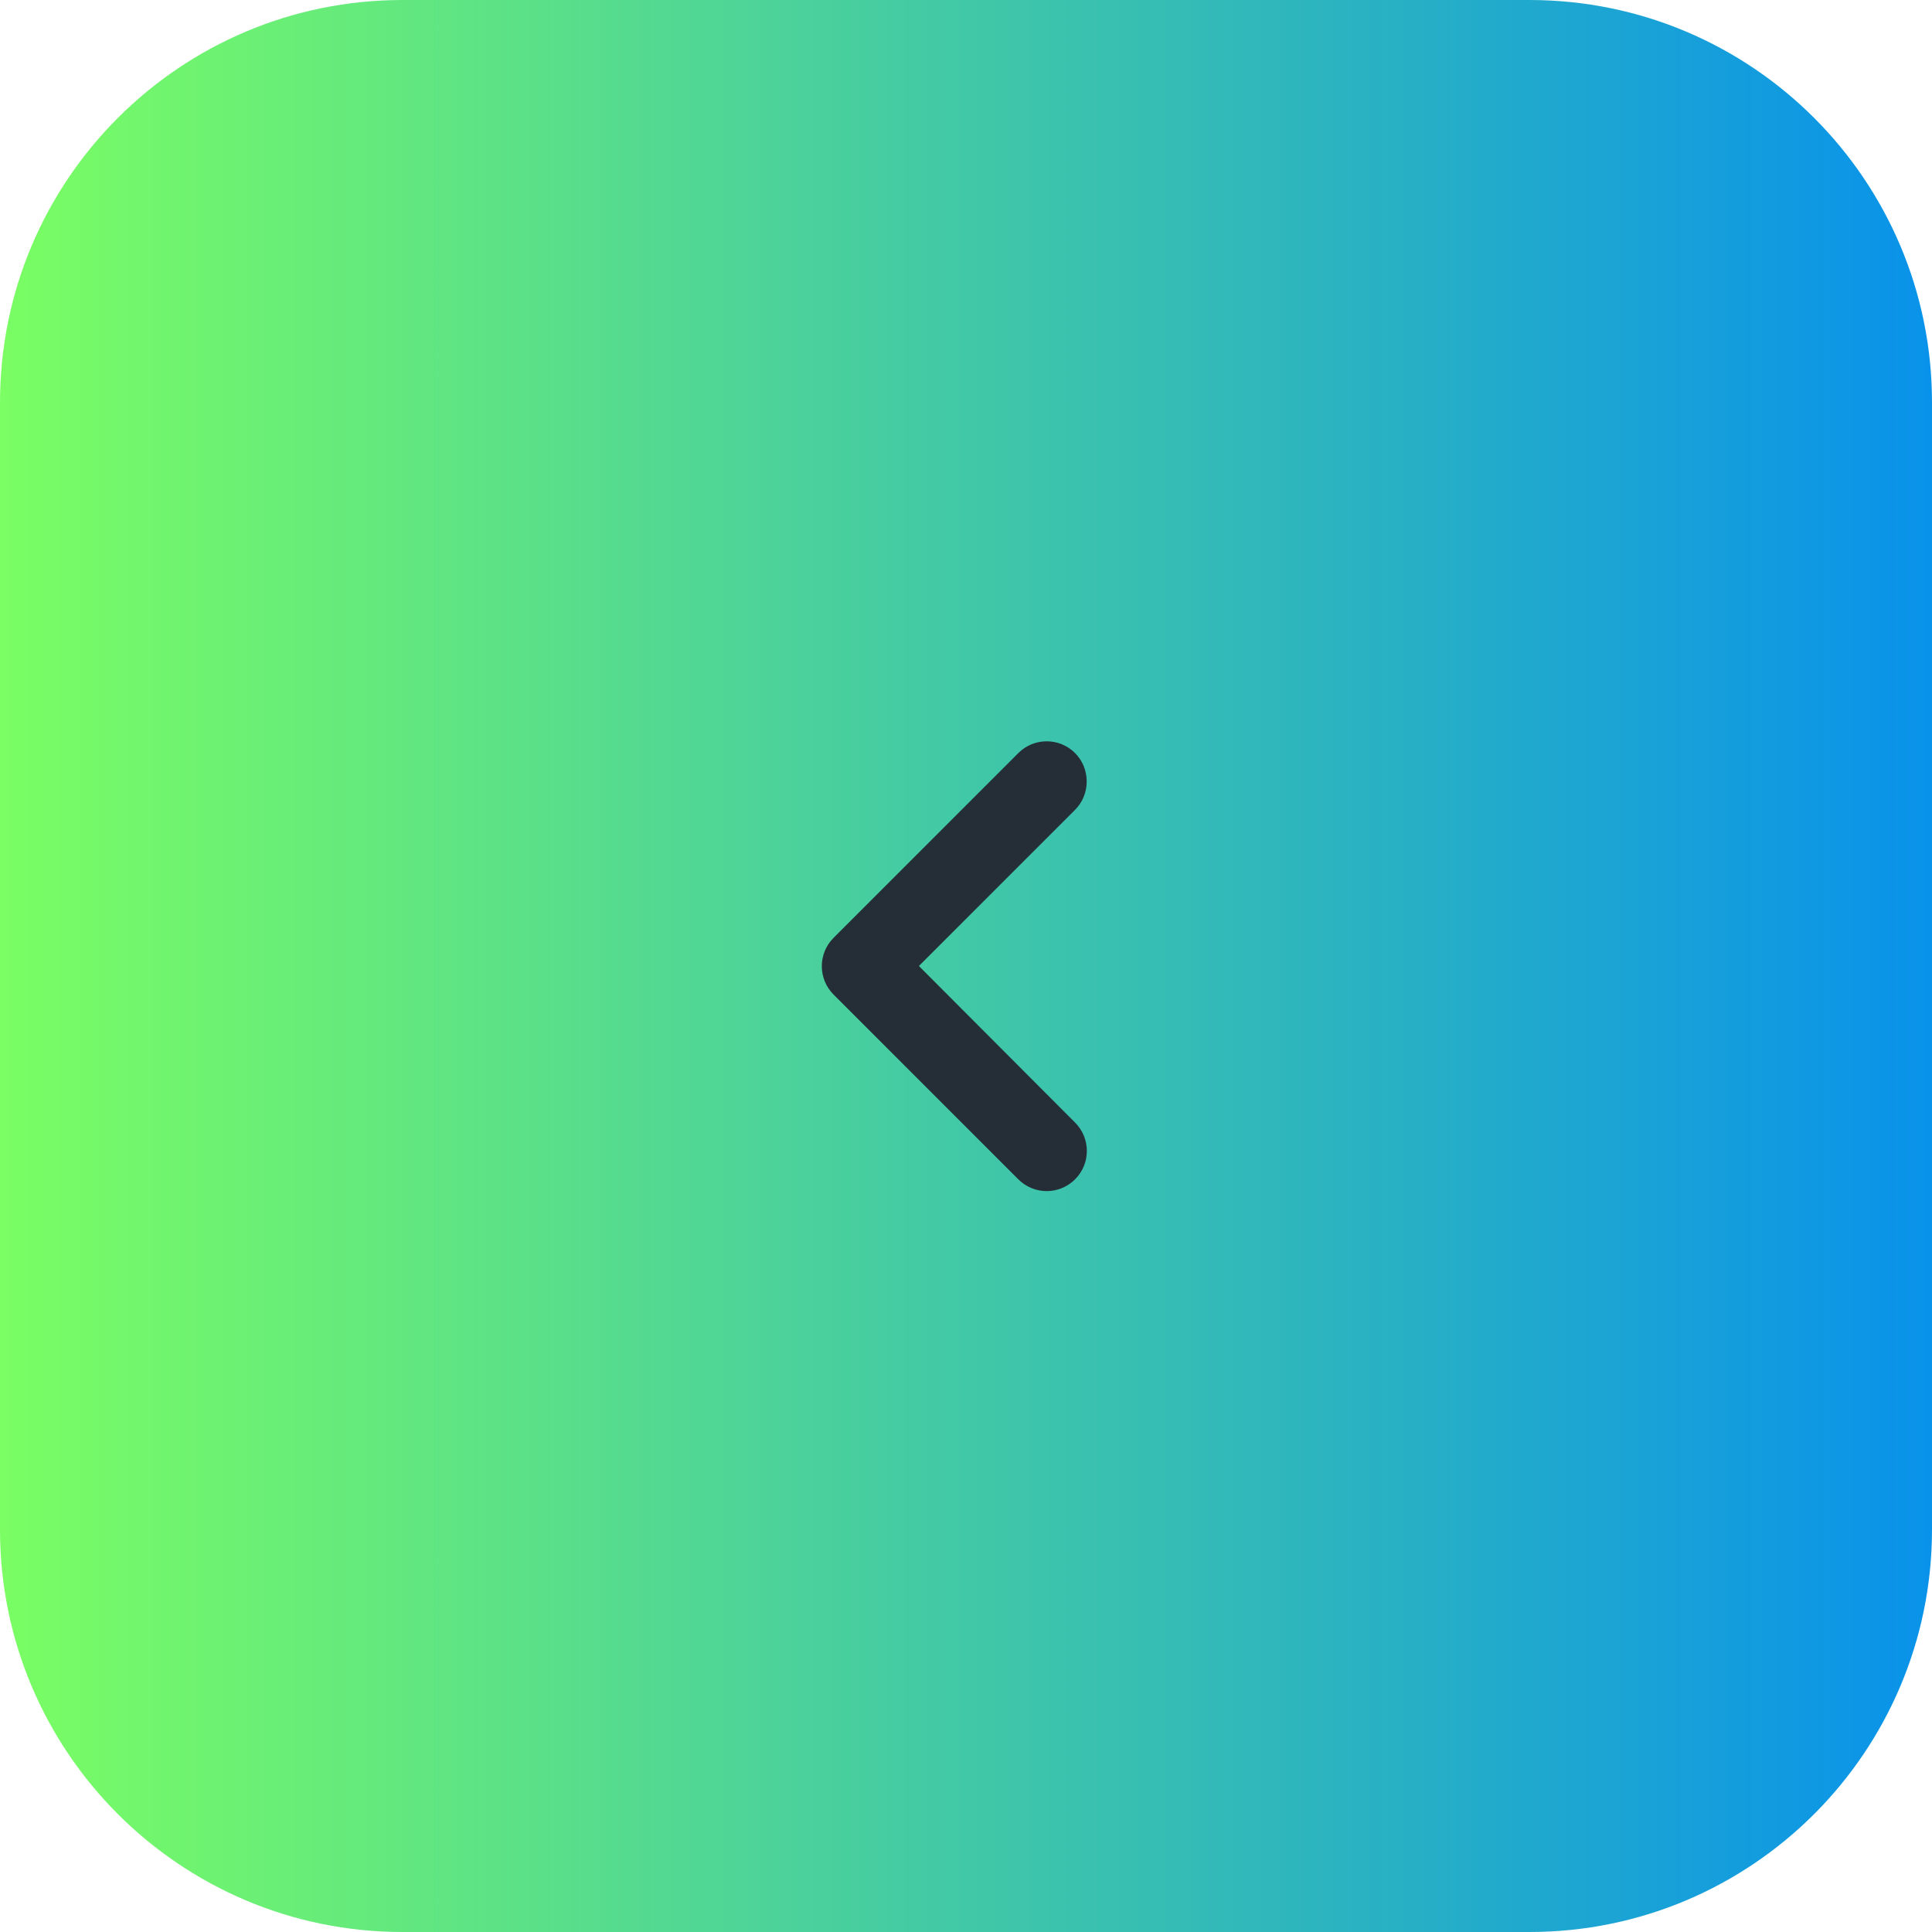
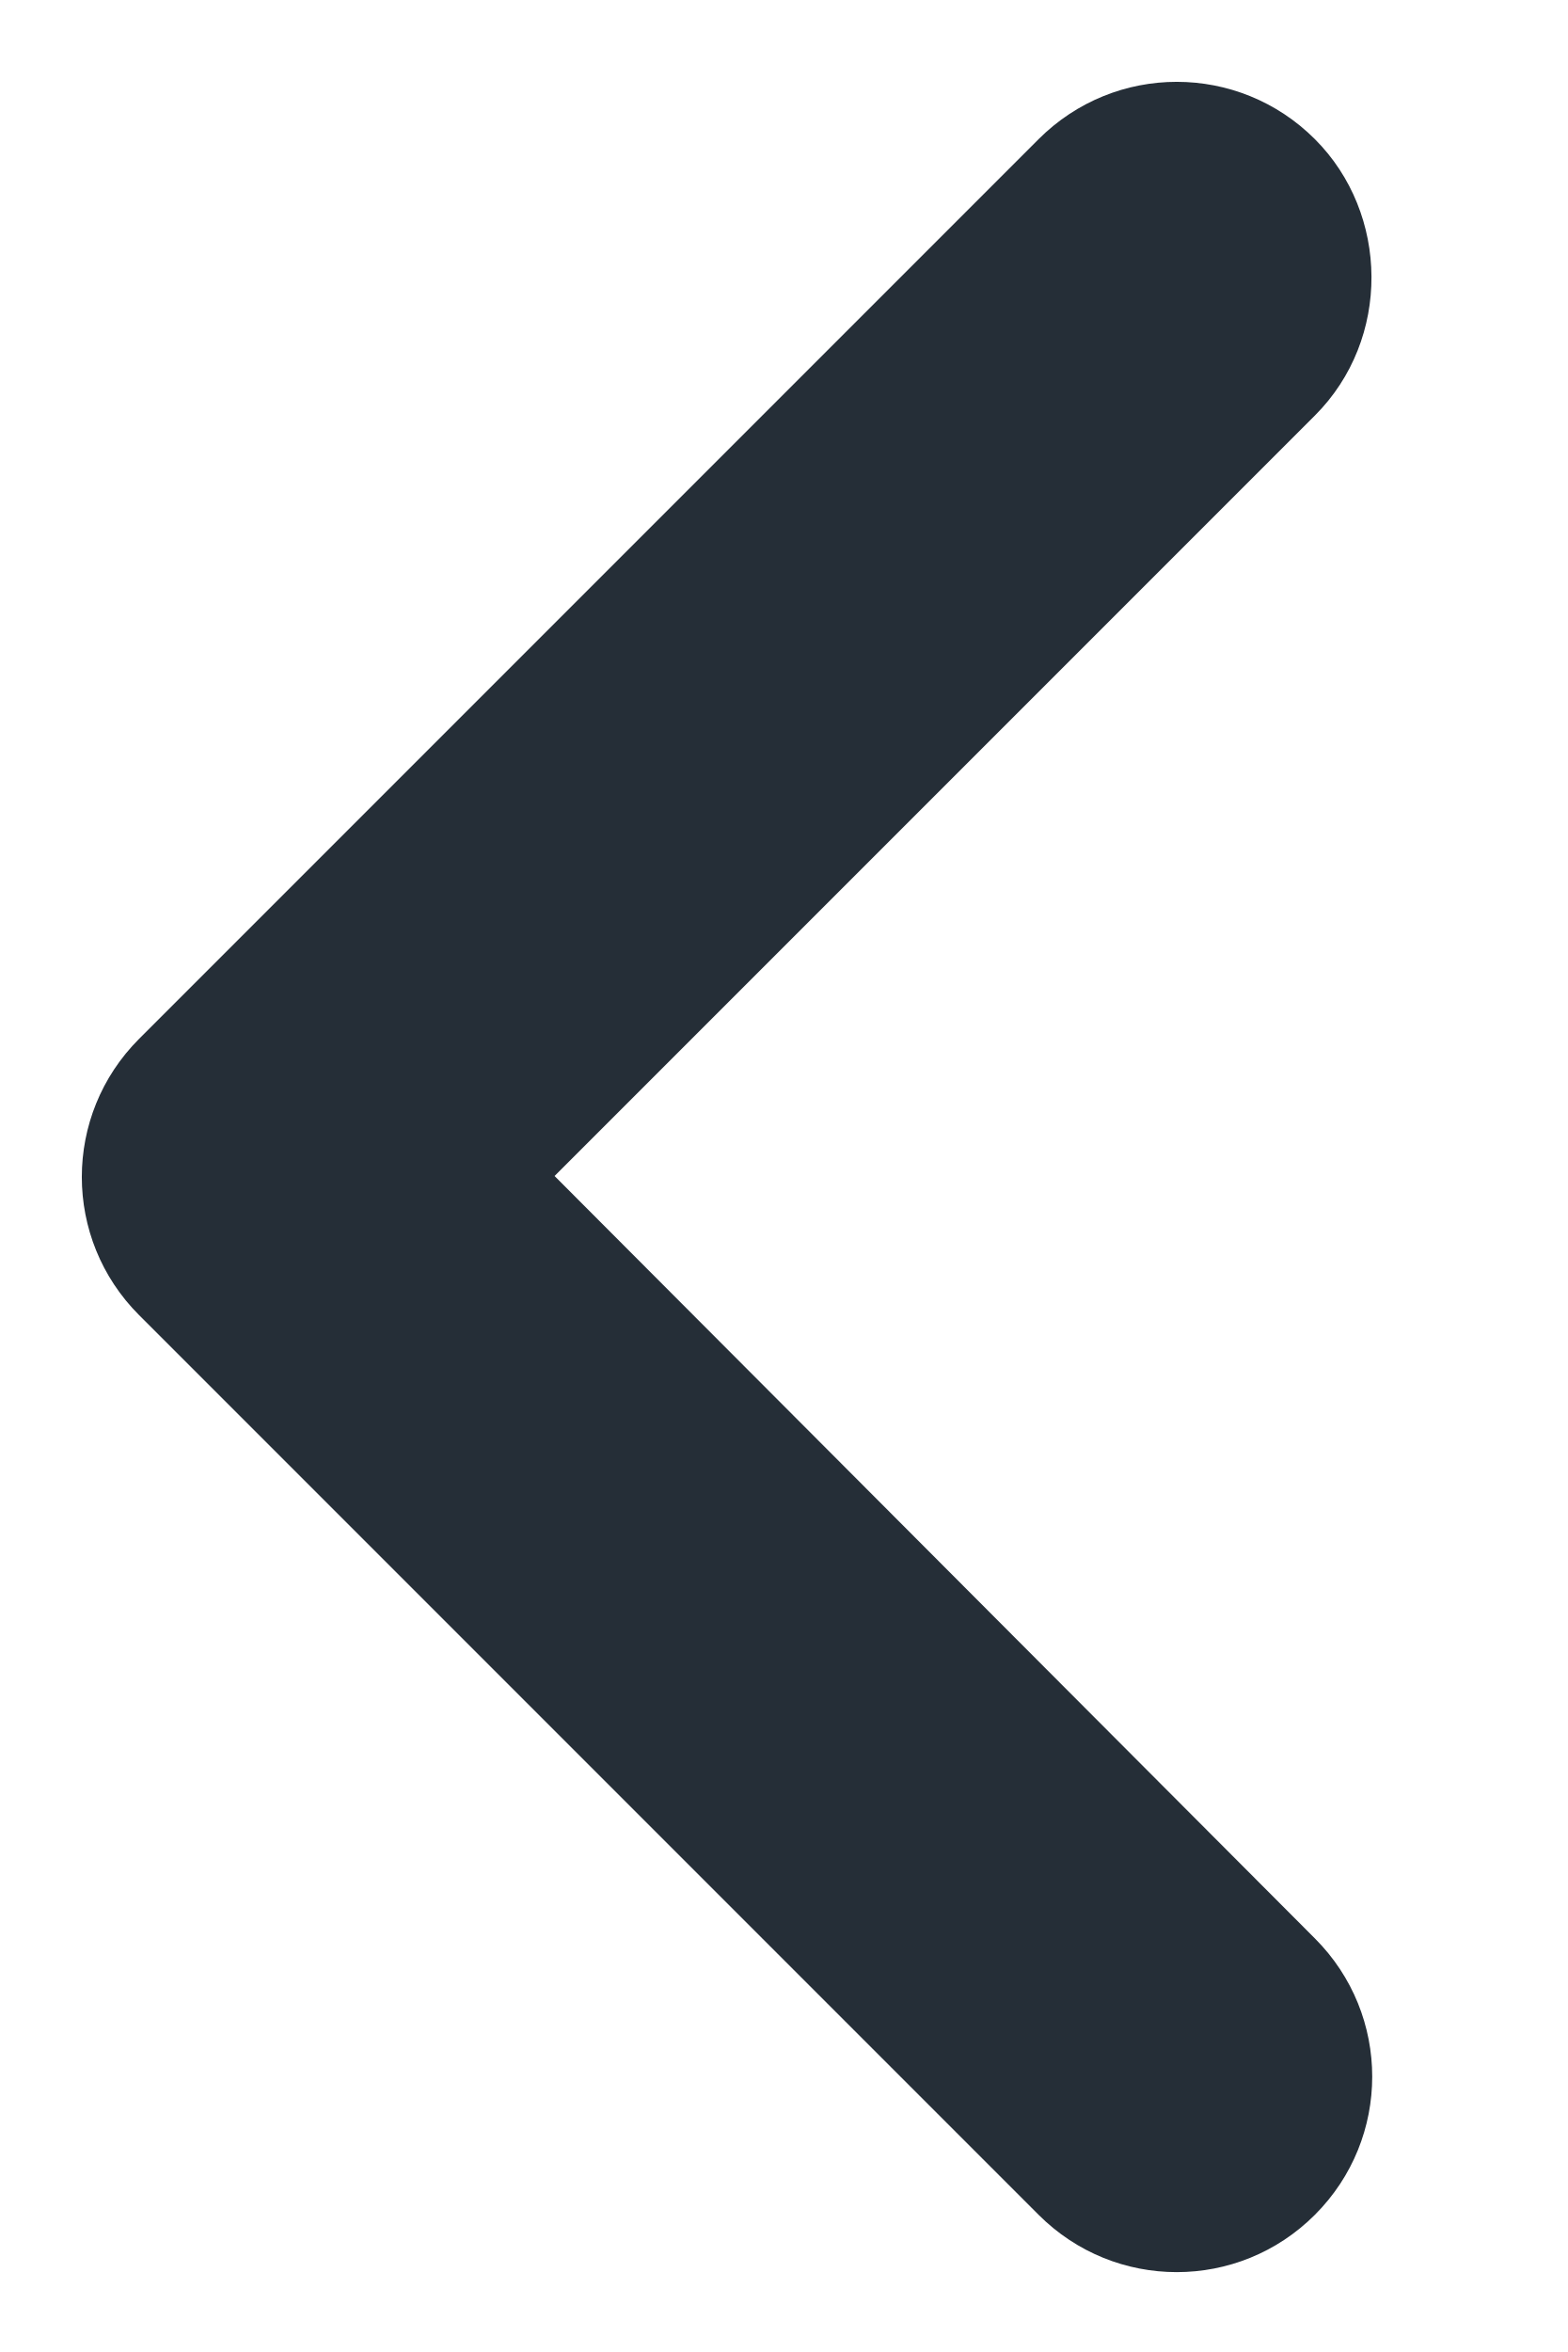
- <svg xmlns="http://www.w3.org/2000/svg" width="48" height="48" viewBox="0 0 48 48" fill="none">
-   <rect width="48" height="48" rx="10" fill="url(#paint0_linear_2_1502)" />
-   <path d="M26.71 18.71C26.32 18.32 25.69 18.32 25.3 18.71L20.71 23.3C20.32 23.69 20.32 24.32 20.71 24.71L25.3 29.3C25.69 29.69 26.32 29.69 26.71 29.3C27.1 28.91 27.1 28.28 26.71 27.89L22.83 24L26.71 20.12C27.1 19.73 27.09 19.09 26.71 18.71V18.71Z" fill="#252E37" />
-   <defs>
-     <linearGradient id="paint0_linear_2_1502" x1="-4.55018e-07" y1="24" x2="51.153" y2="24" gradientUnits="userSpaceOnUse">
-       <stop stop-color="#7AFE63" />
-       <stop offset="1" stop-color="#018BF3" />
-     </linearGradient>
-   </defs>
+ <svg xmlns="http://www.w3.org/2000/svg" width="8" height="12" viewBox="0 0 8 12" fill="none">
+   <path d="M6.71 0.71C6.32 0.32 5.69 0.32 5.3 0.71L0.71 5.3C0.32 5.69 0.32 6.32 0.71 6.71L5.3 11.3C5.69 11.69 6.32 11.69 6.71 11.3C7.1 10.91 7.1 10.28 6.71 9.89L2.83 6L6.71 2.12C7.1 1.73 7.09 1.09 6.71 0.71Z" fill="#252E37" />
</svg>
